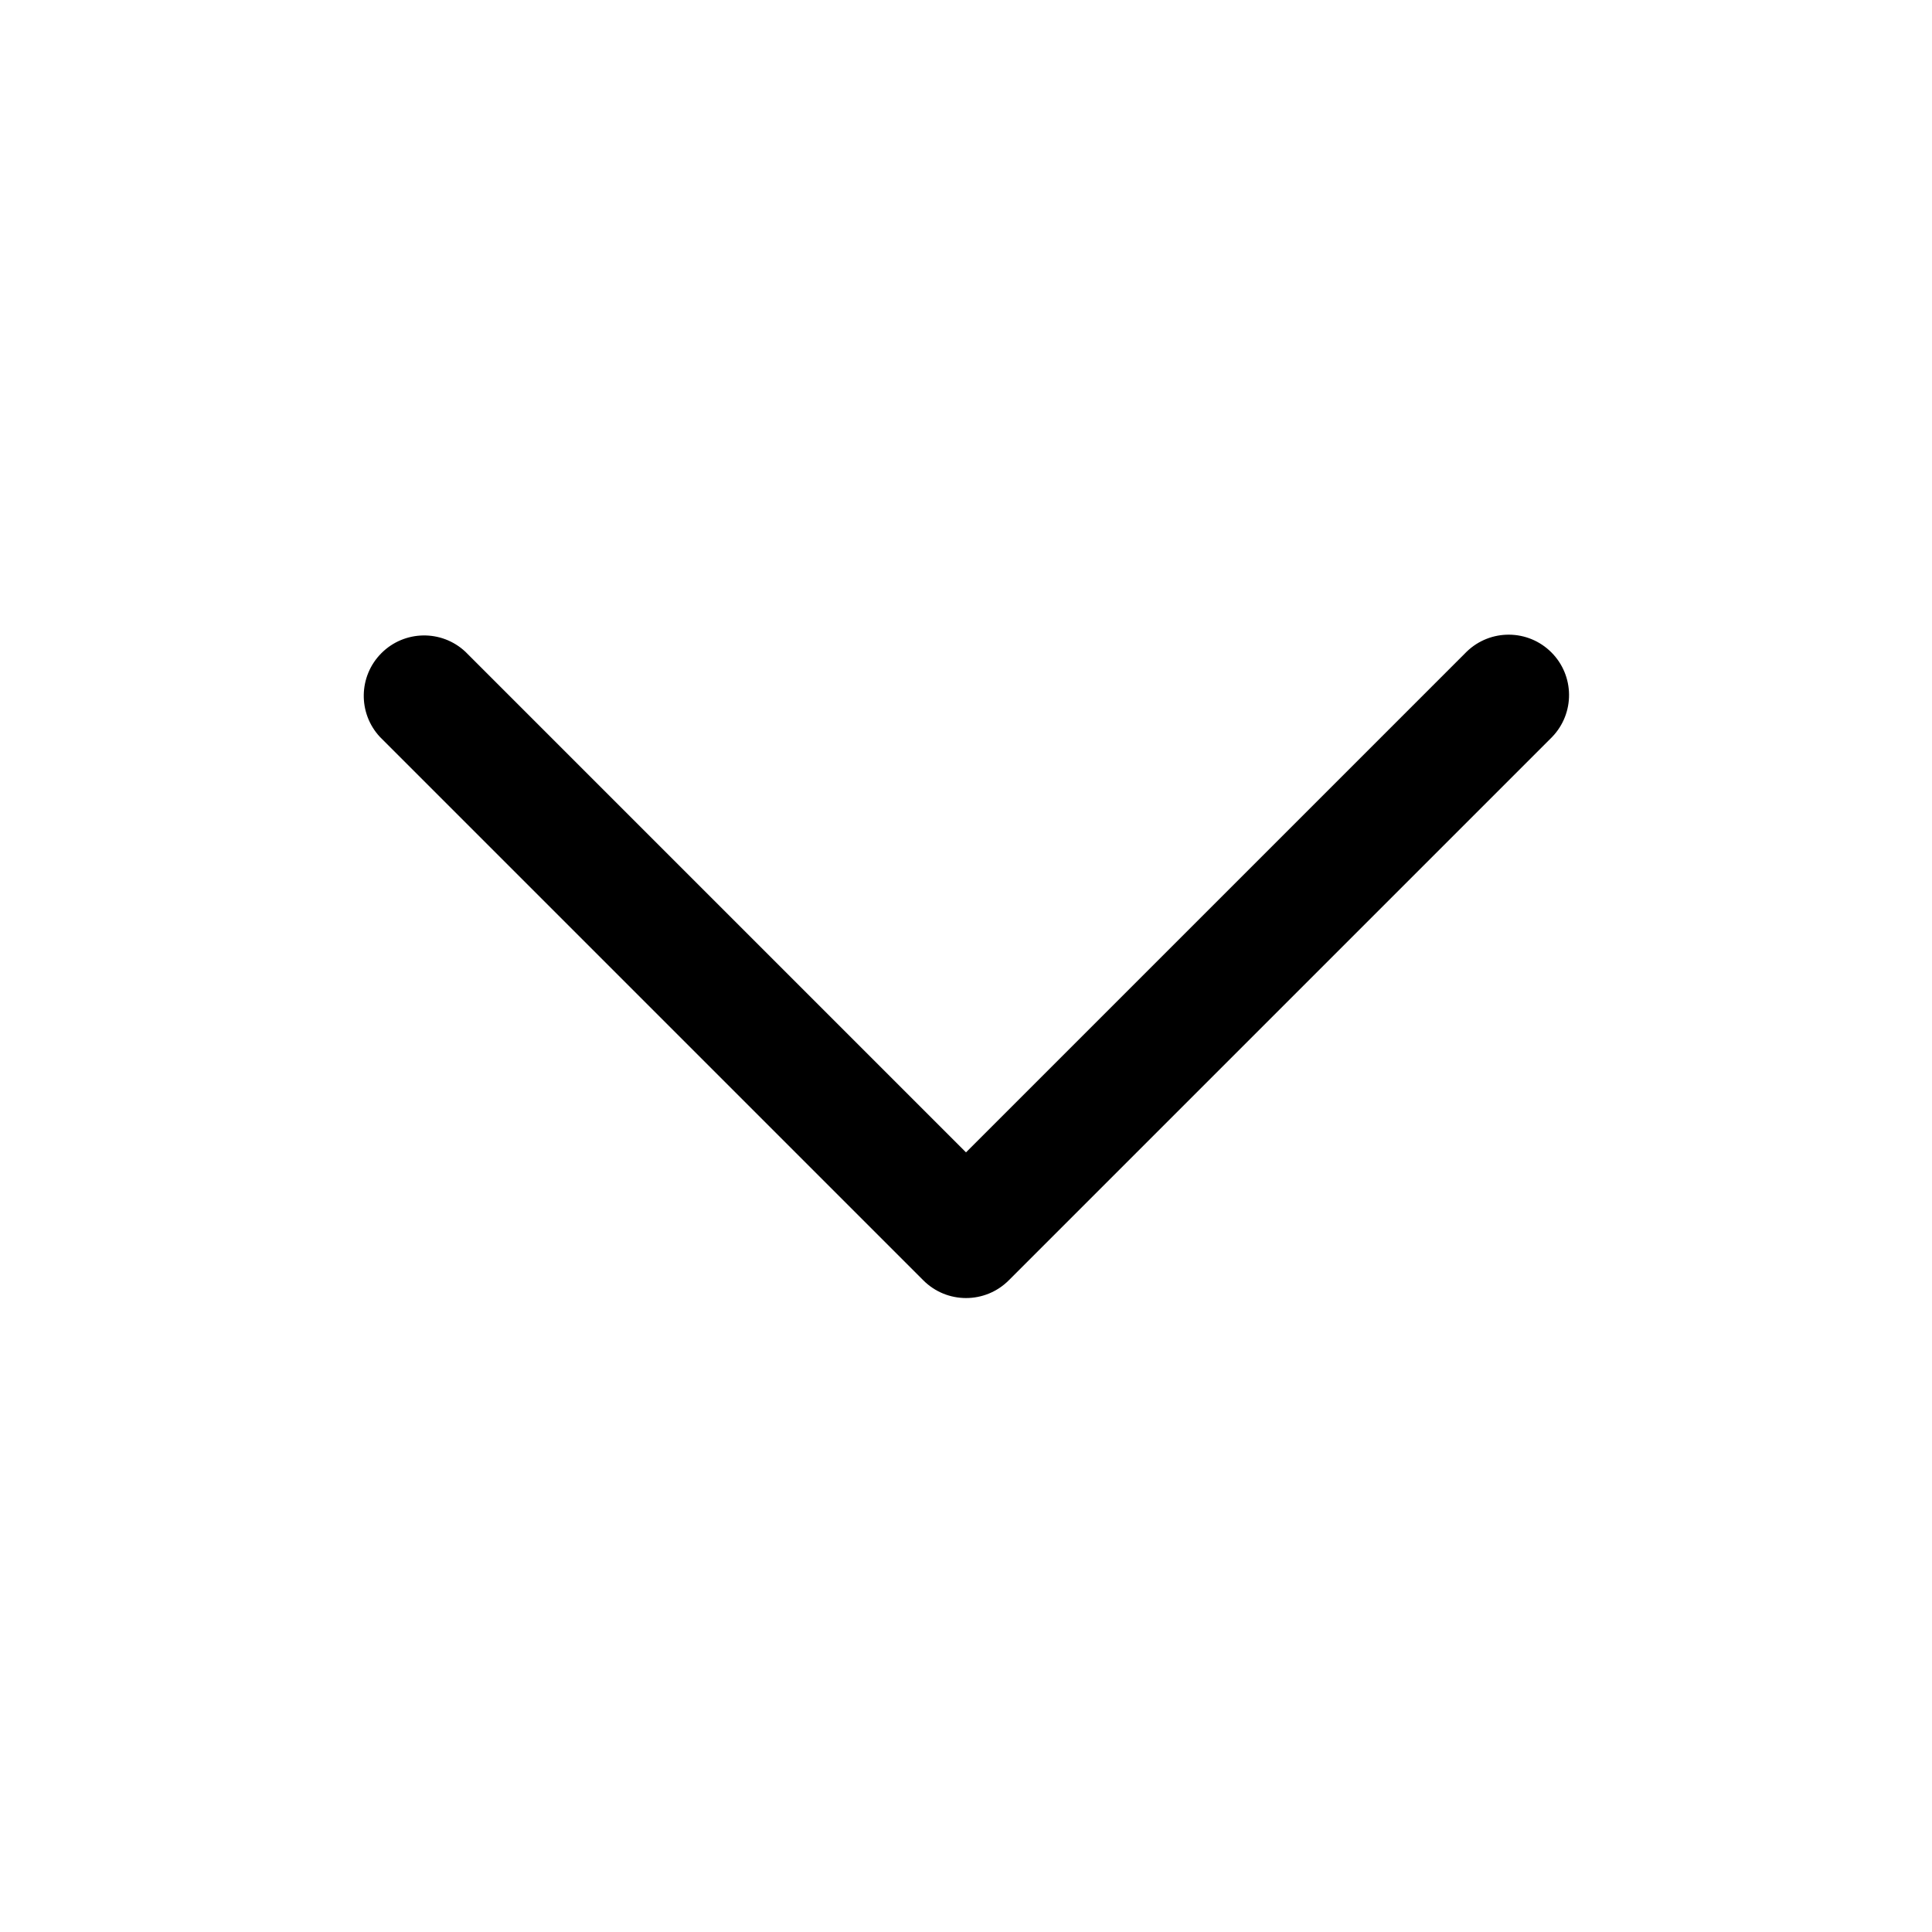
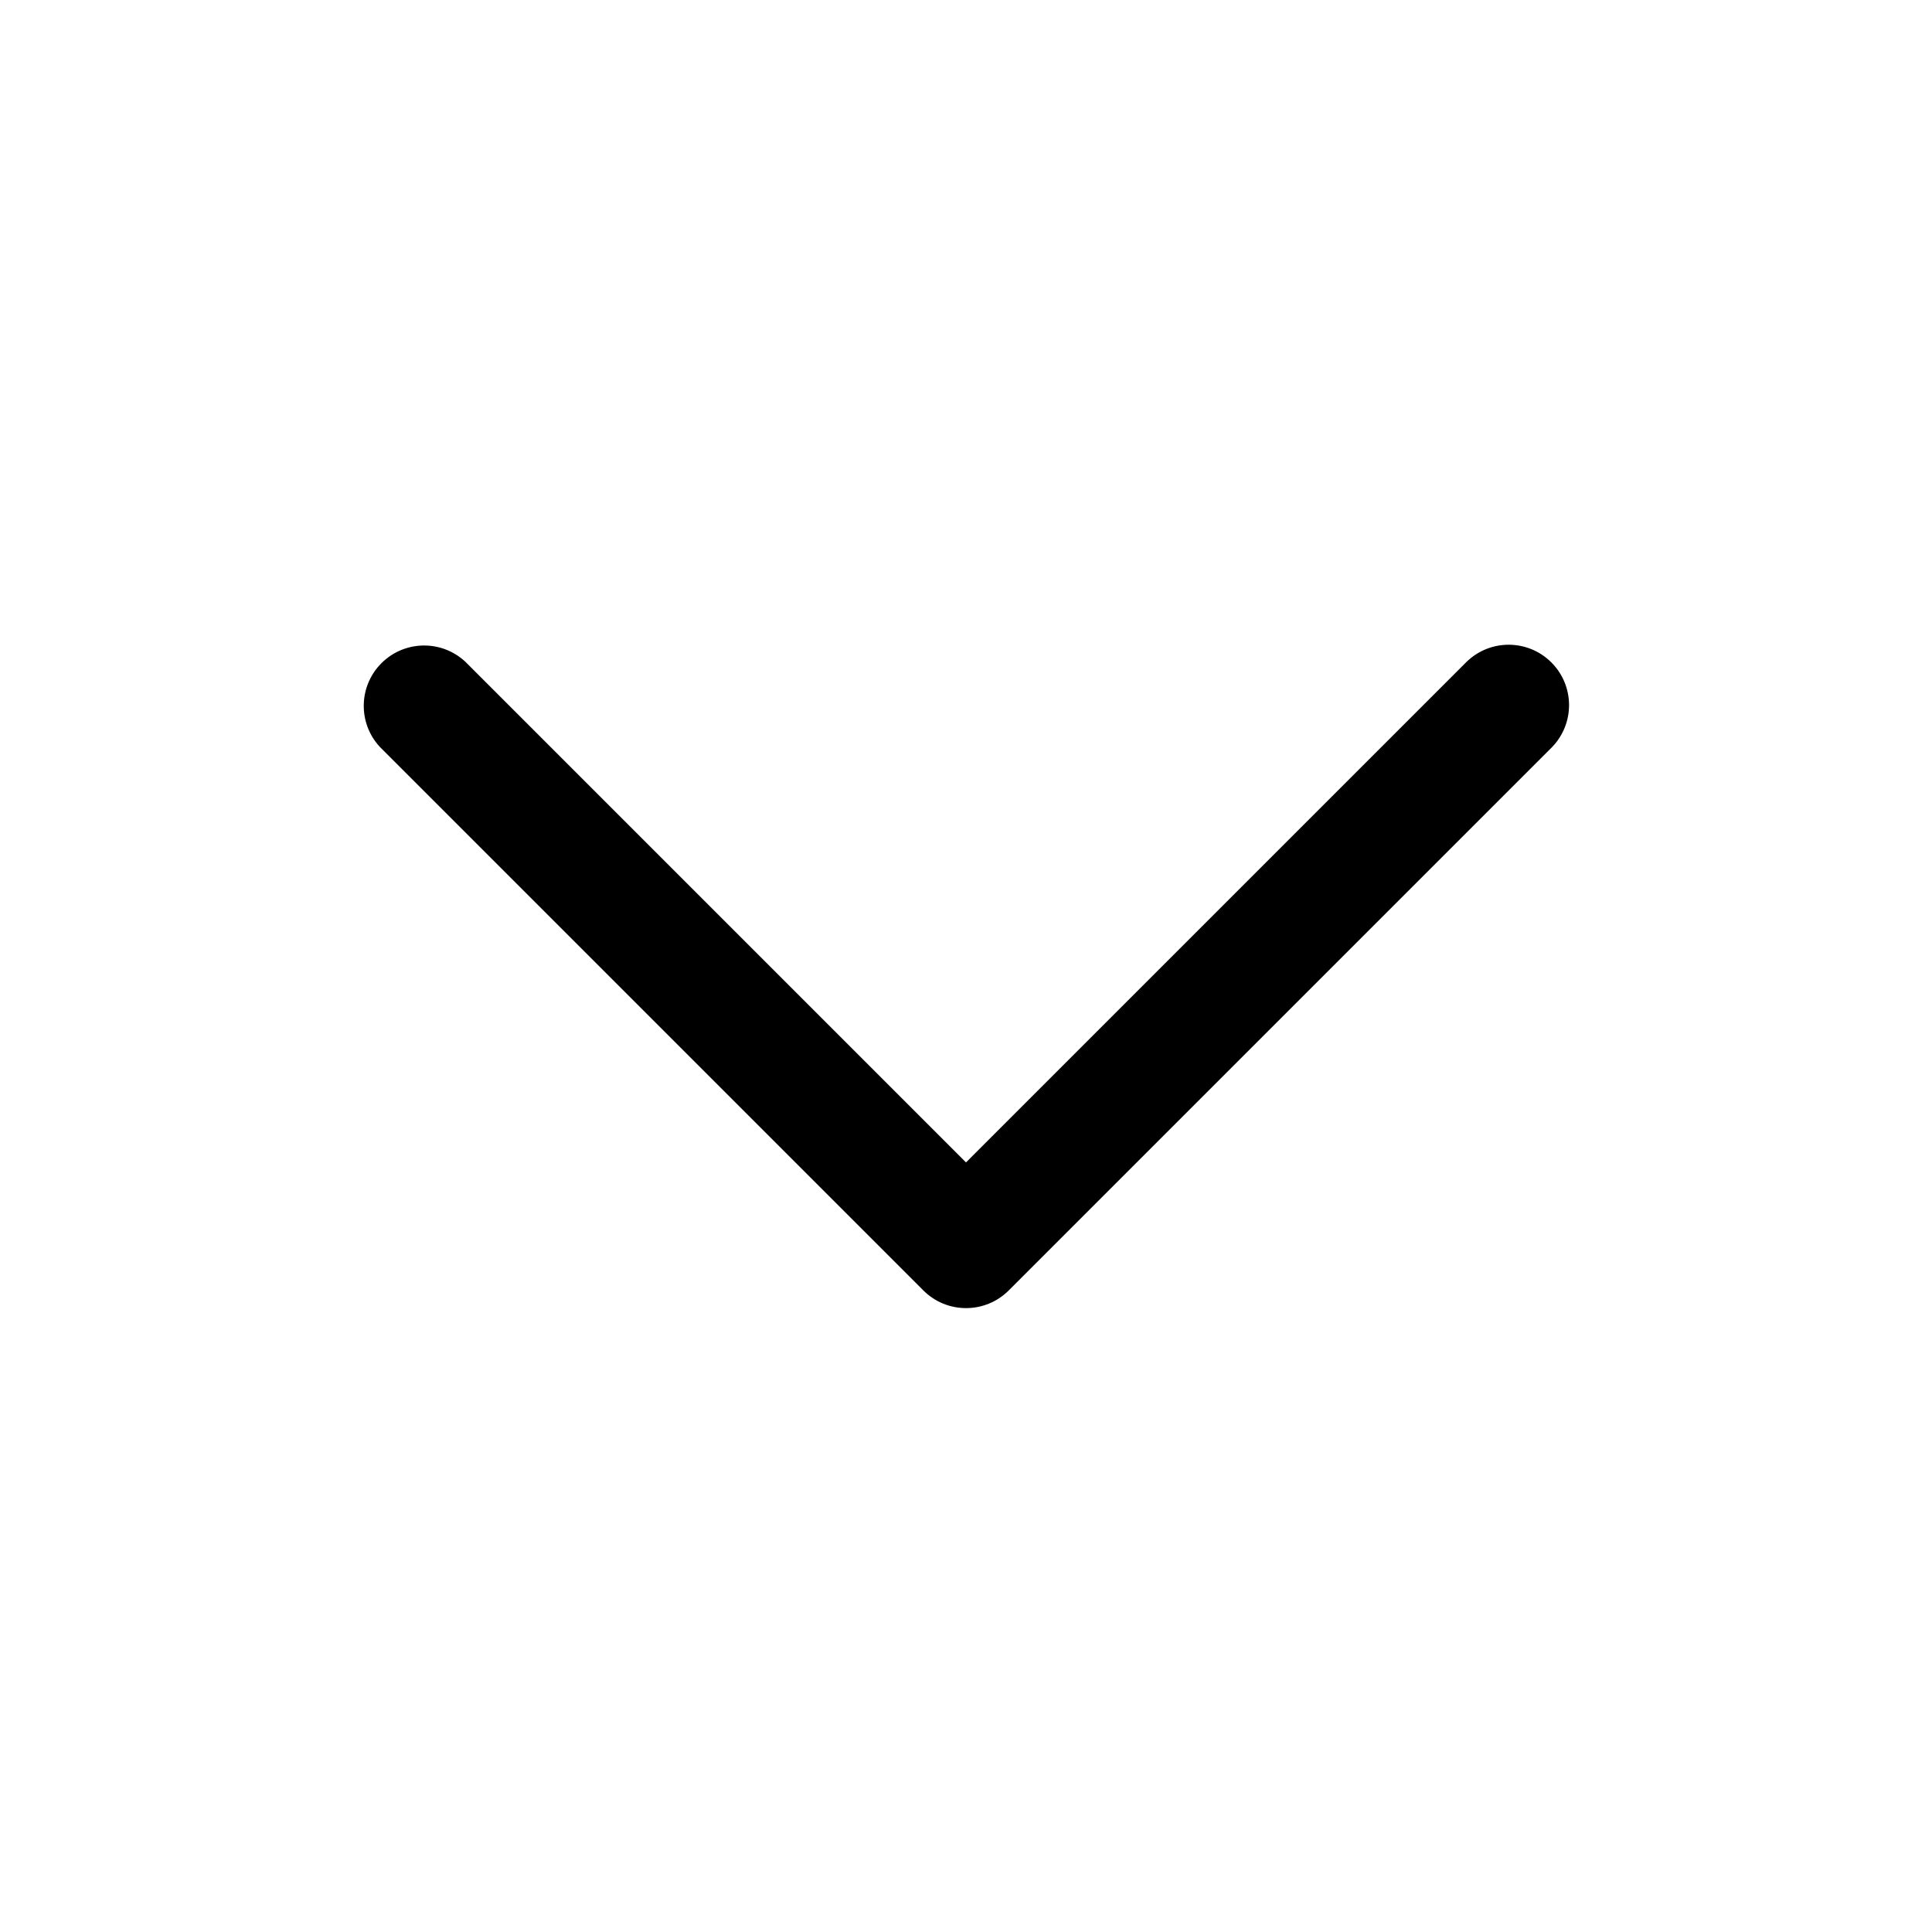
<svg xmlns="http://www.w3.org/2000/svg" width="24" height="24" viewBox="0 0 24 24" fill="none">
-   <path fill-rule="evenodd" clip-rule="evenodd" d="M5.78 8.095a.75.75 0 00-1.06 1.06l6.75 6.75a.75.75 0 001.061 0l6.75-6.75a.75.75 0 00-1.061-1.06L12 14.315l-6.22-6.22z" fill="#000" />
+   <path fill-rule="evenodd" clip-rule="evenodd" d="M5.78 8.22a.75.75 0 00-1.06 1.06l6.75 6.75a.75.75 0 001.061 0l6.75-6.75a.75.75 0 00-1.061-1.06L12 14.44 5.78 8.22z" fill="#000" />
</svg>
